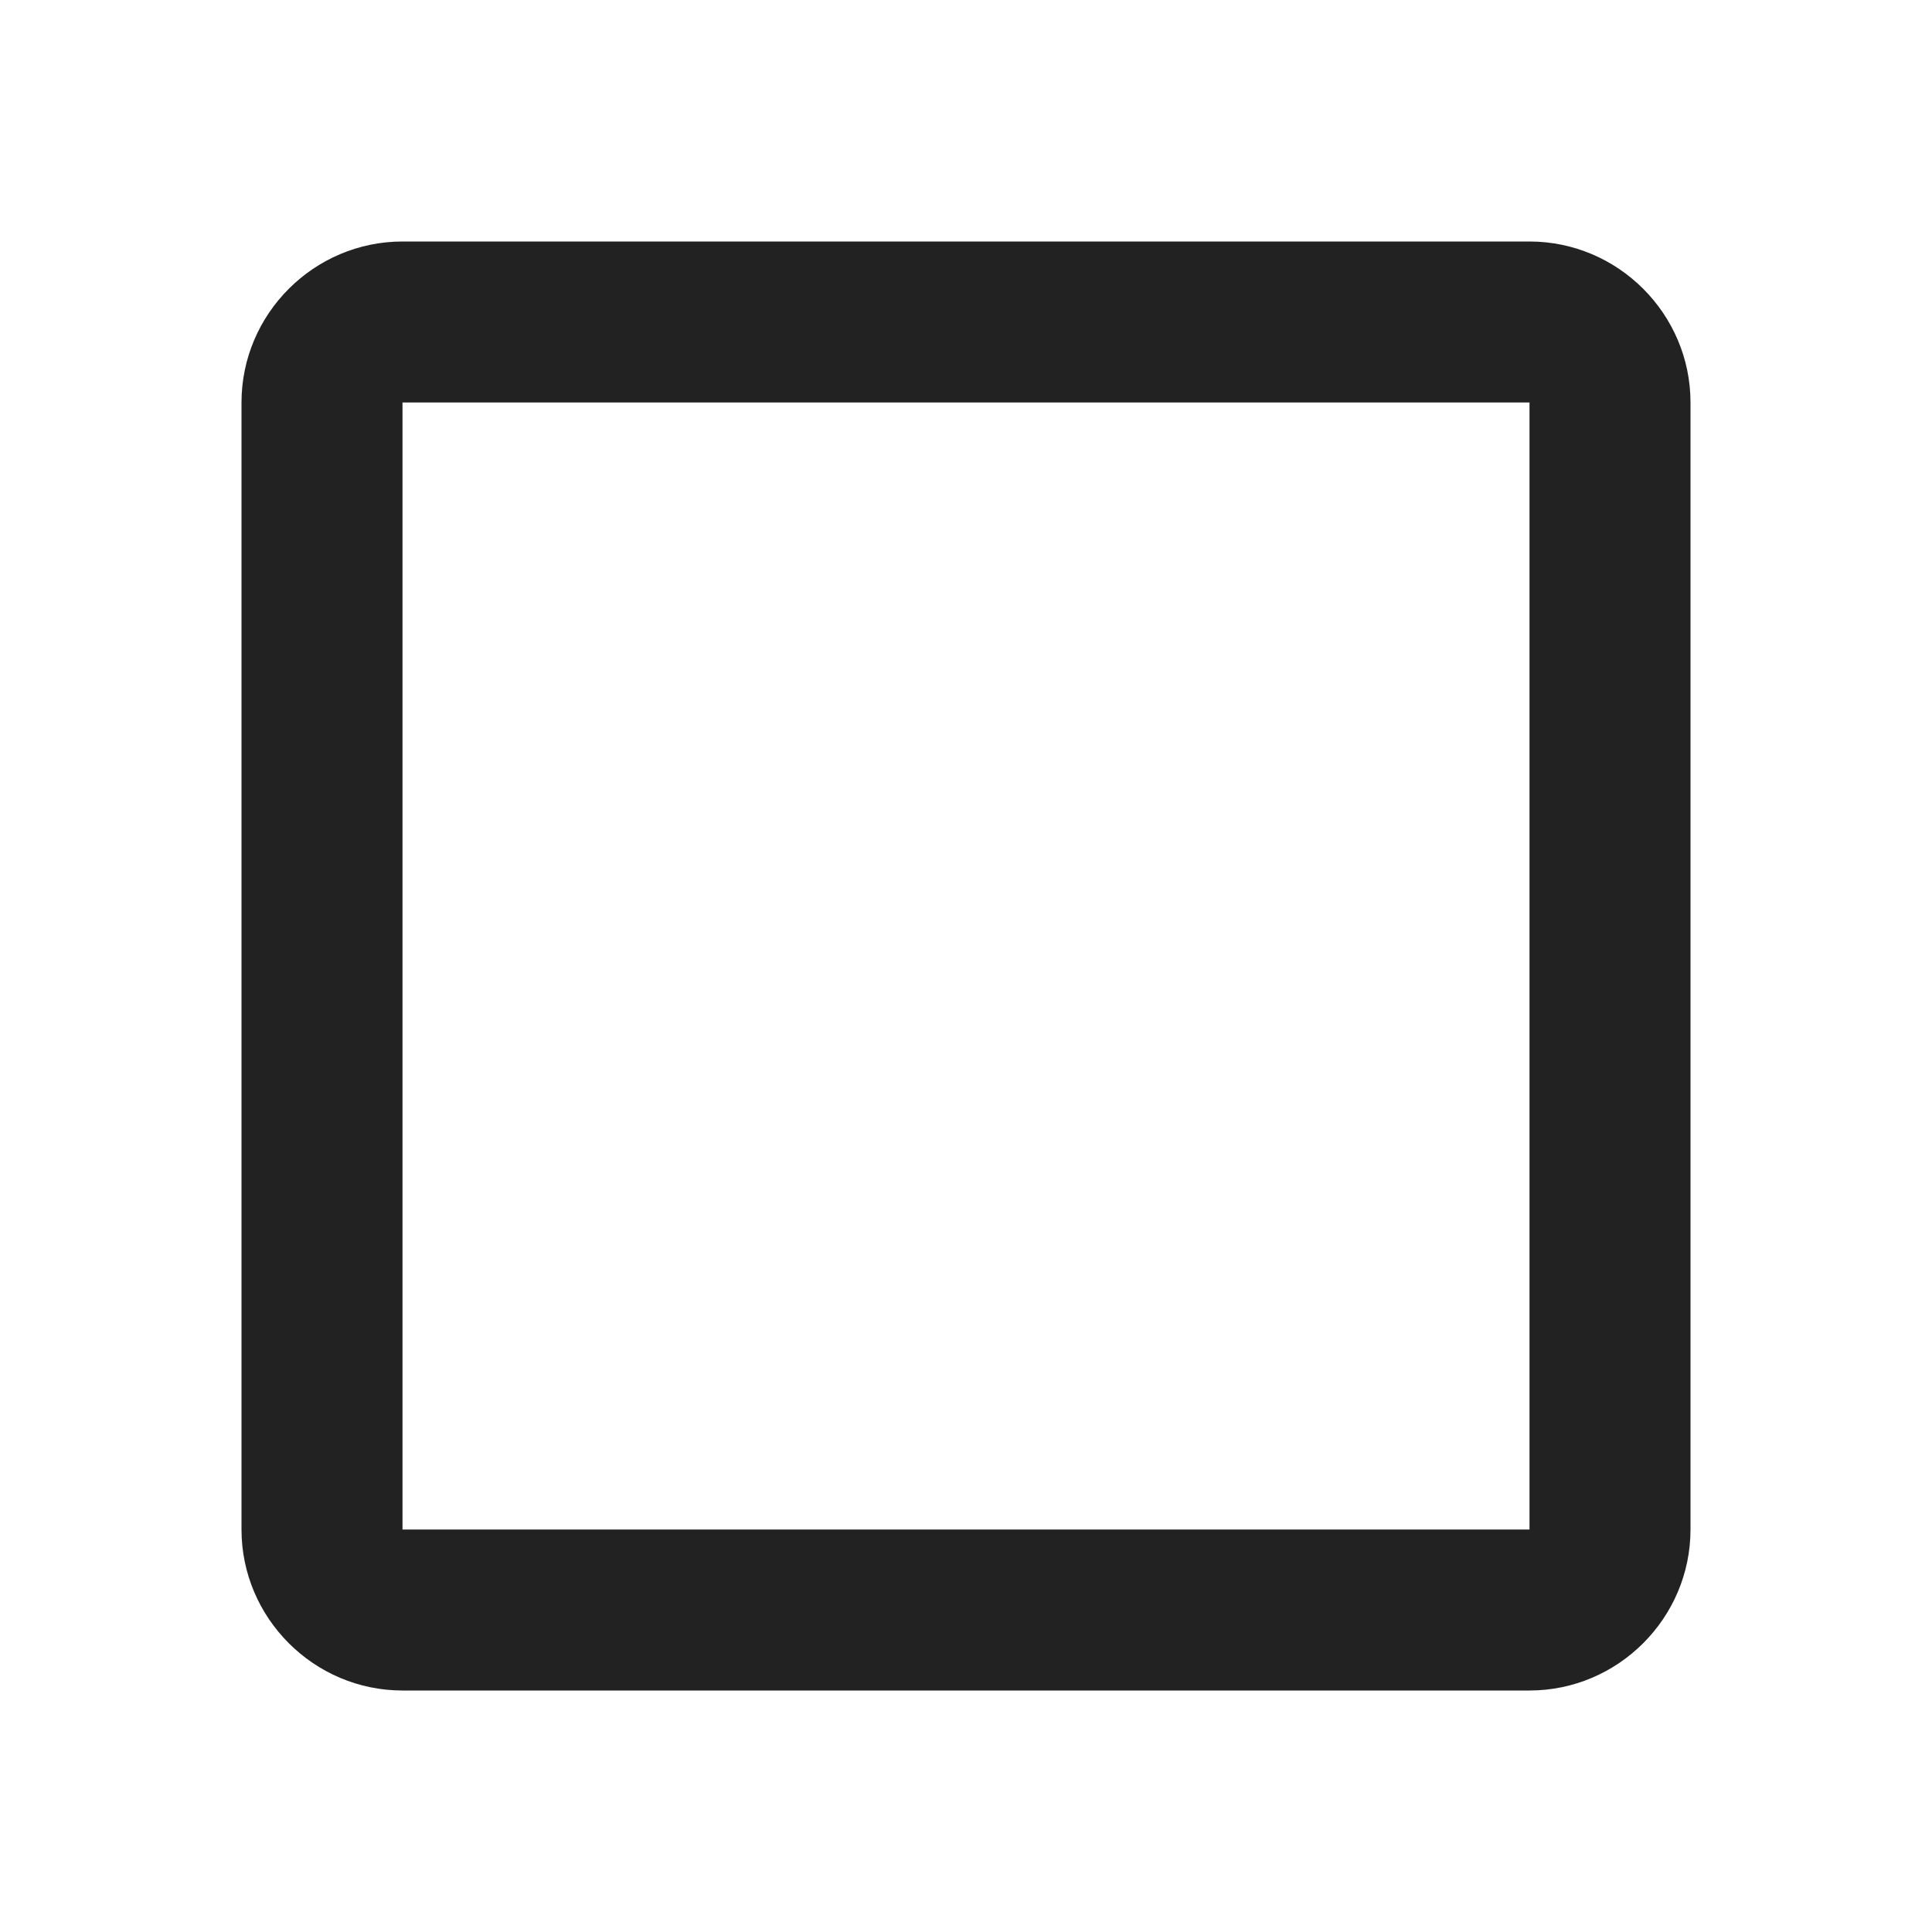
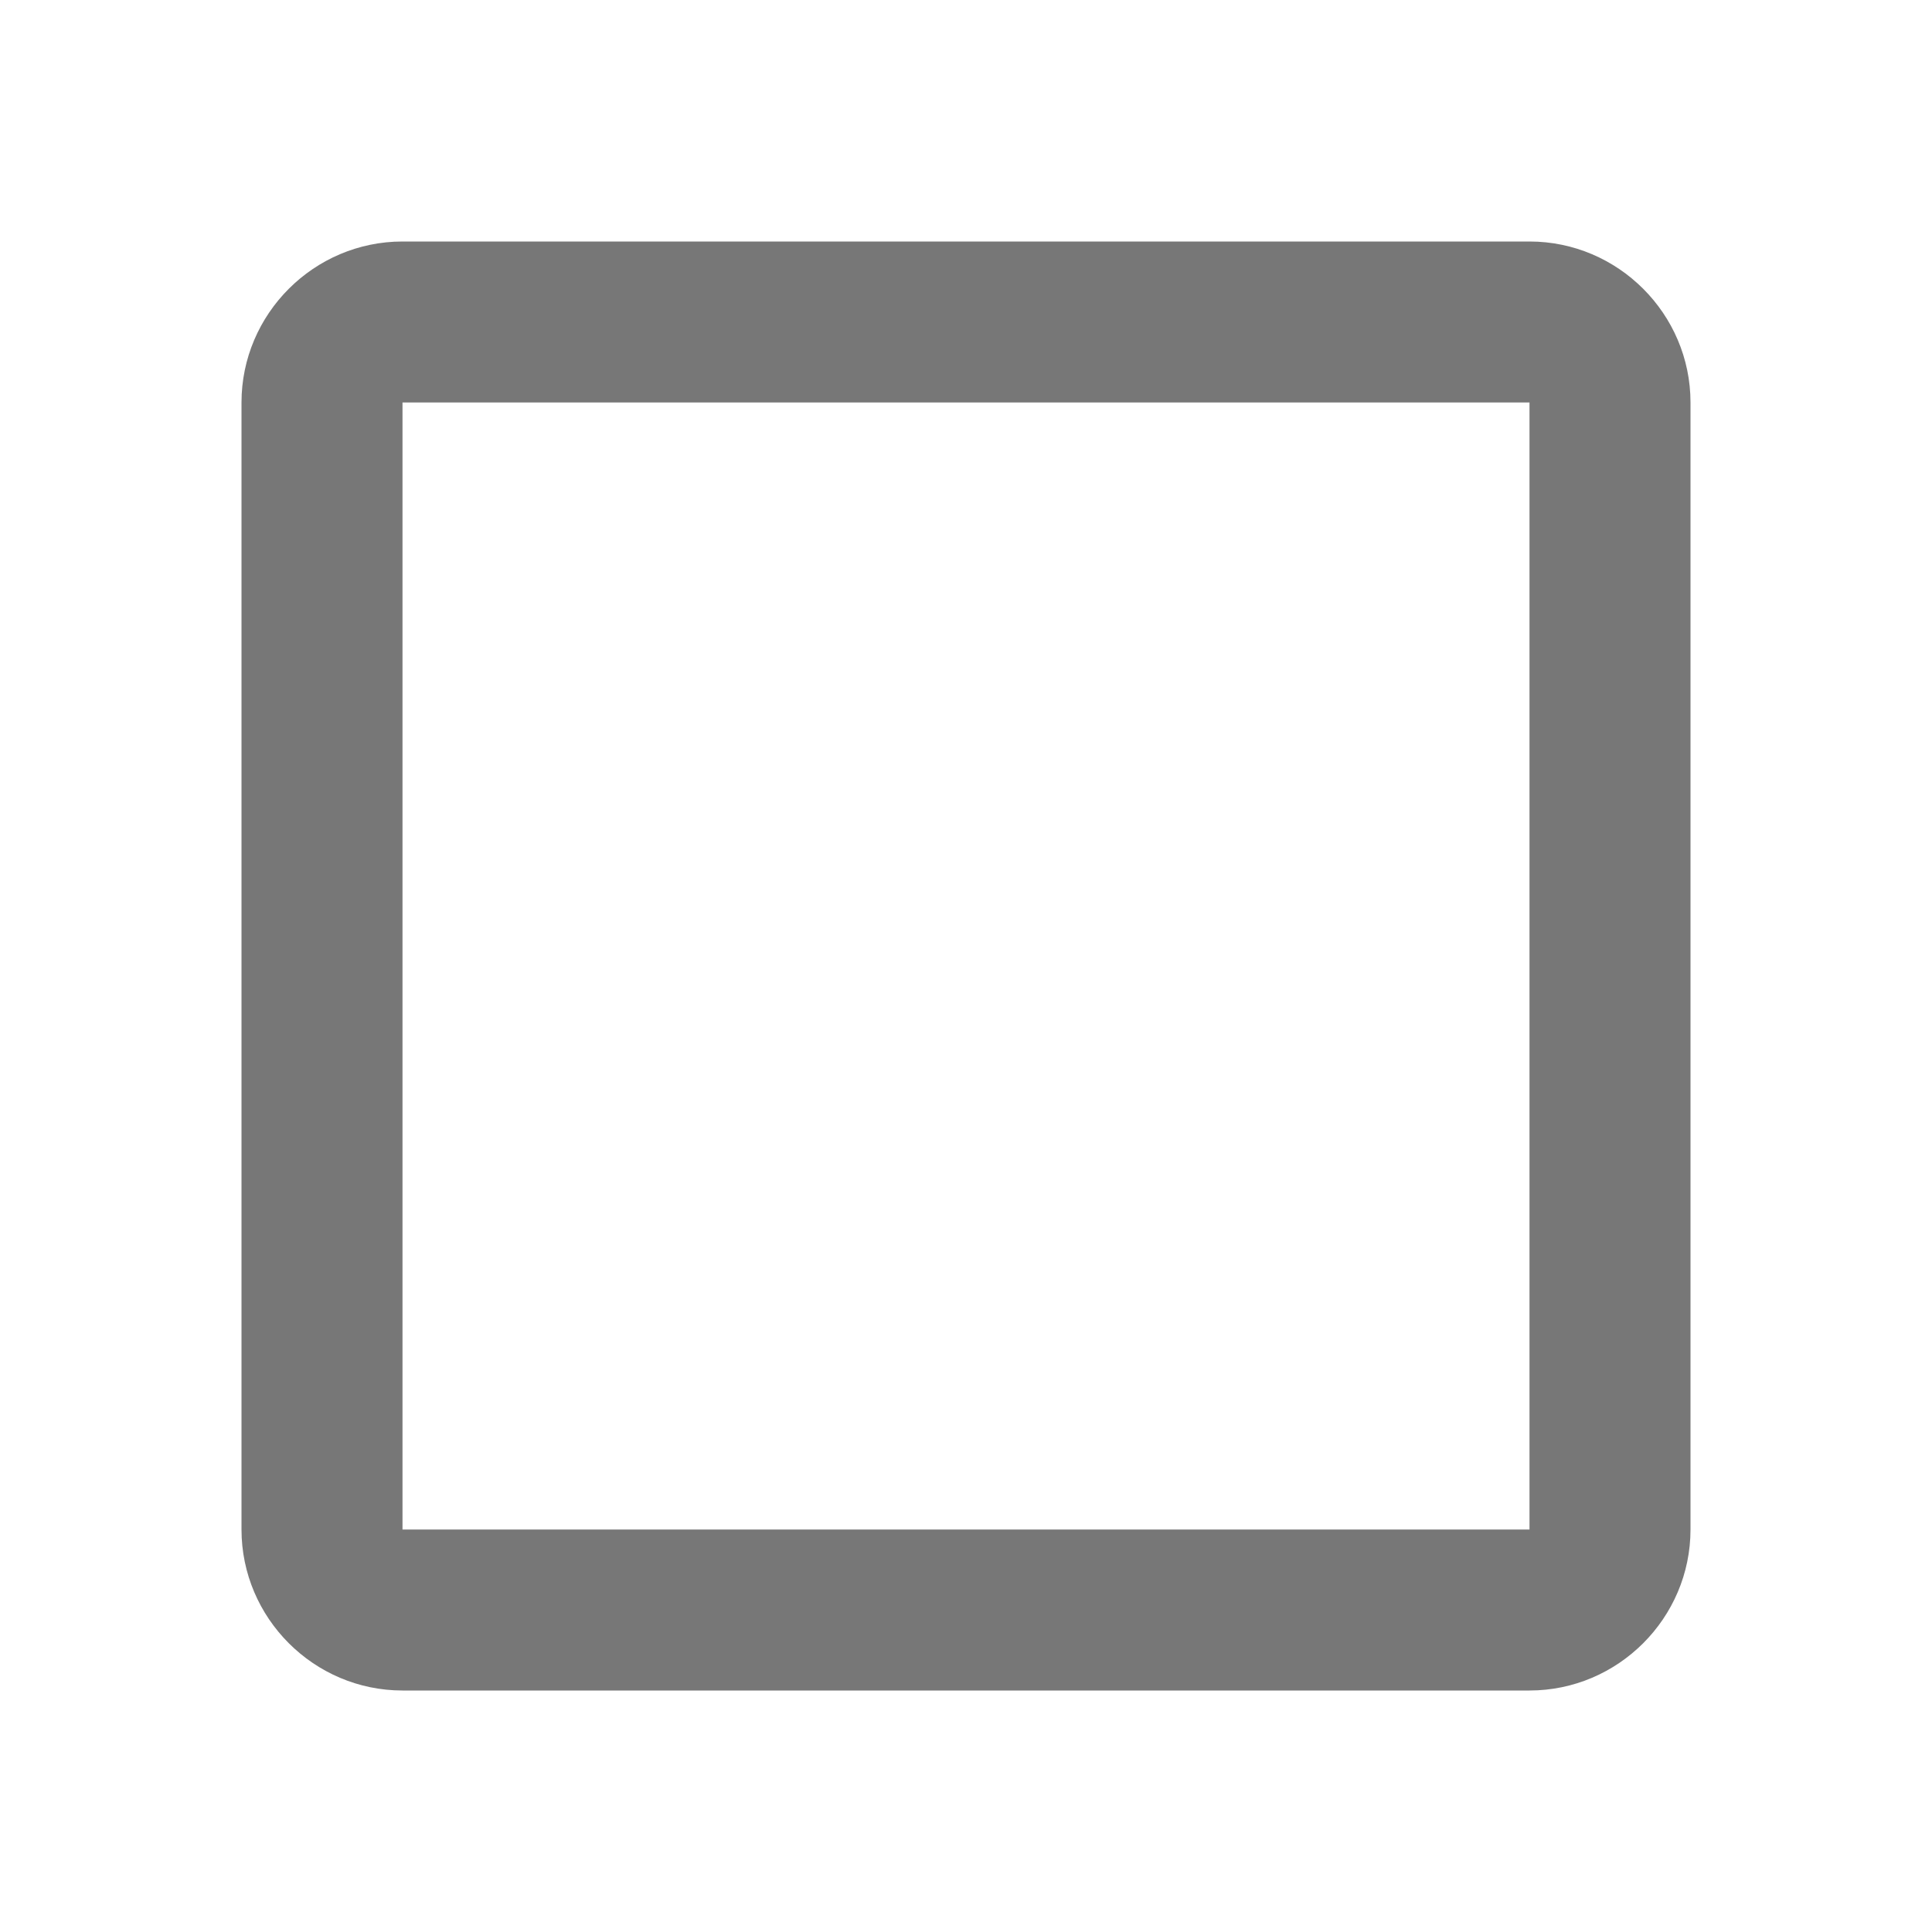
- <svg xmlns="http://www.w3.org/2000/svg" fill="#222222" height="24" viewBox="0 0 24 24" width="24">
+ <svg xmlns="http://www.w3.org/2000/svg" fill="#777" height="24" viewBox="0 0 24 24" width="24">
  <path d="M19 5v14H5V5h14m0-2H5c-1.1 0-2 .9-2 2v14c0 1.1.9 2 2 2h14c1.1 0 2-.9 2-2V5c0-1.1-.9-2-2-2z" />
  <path d="M0 0h24v24H0z" fill="none" />
</svg>
